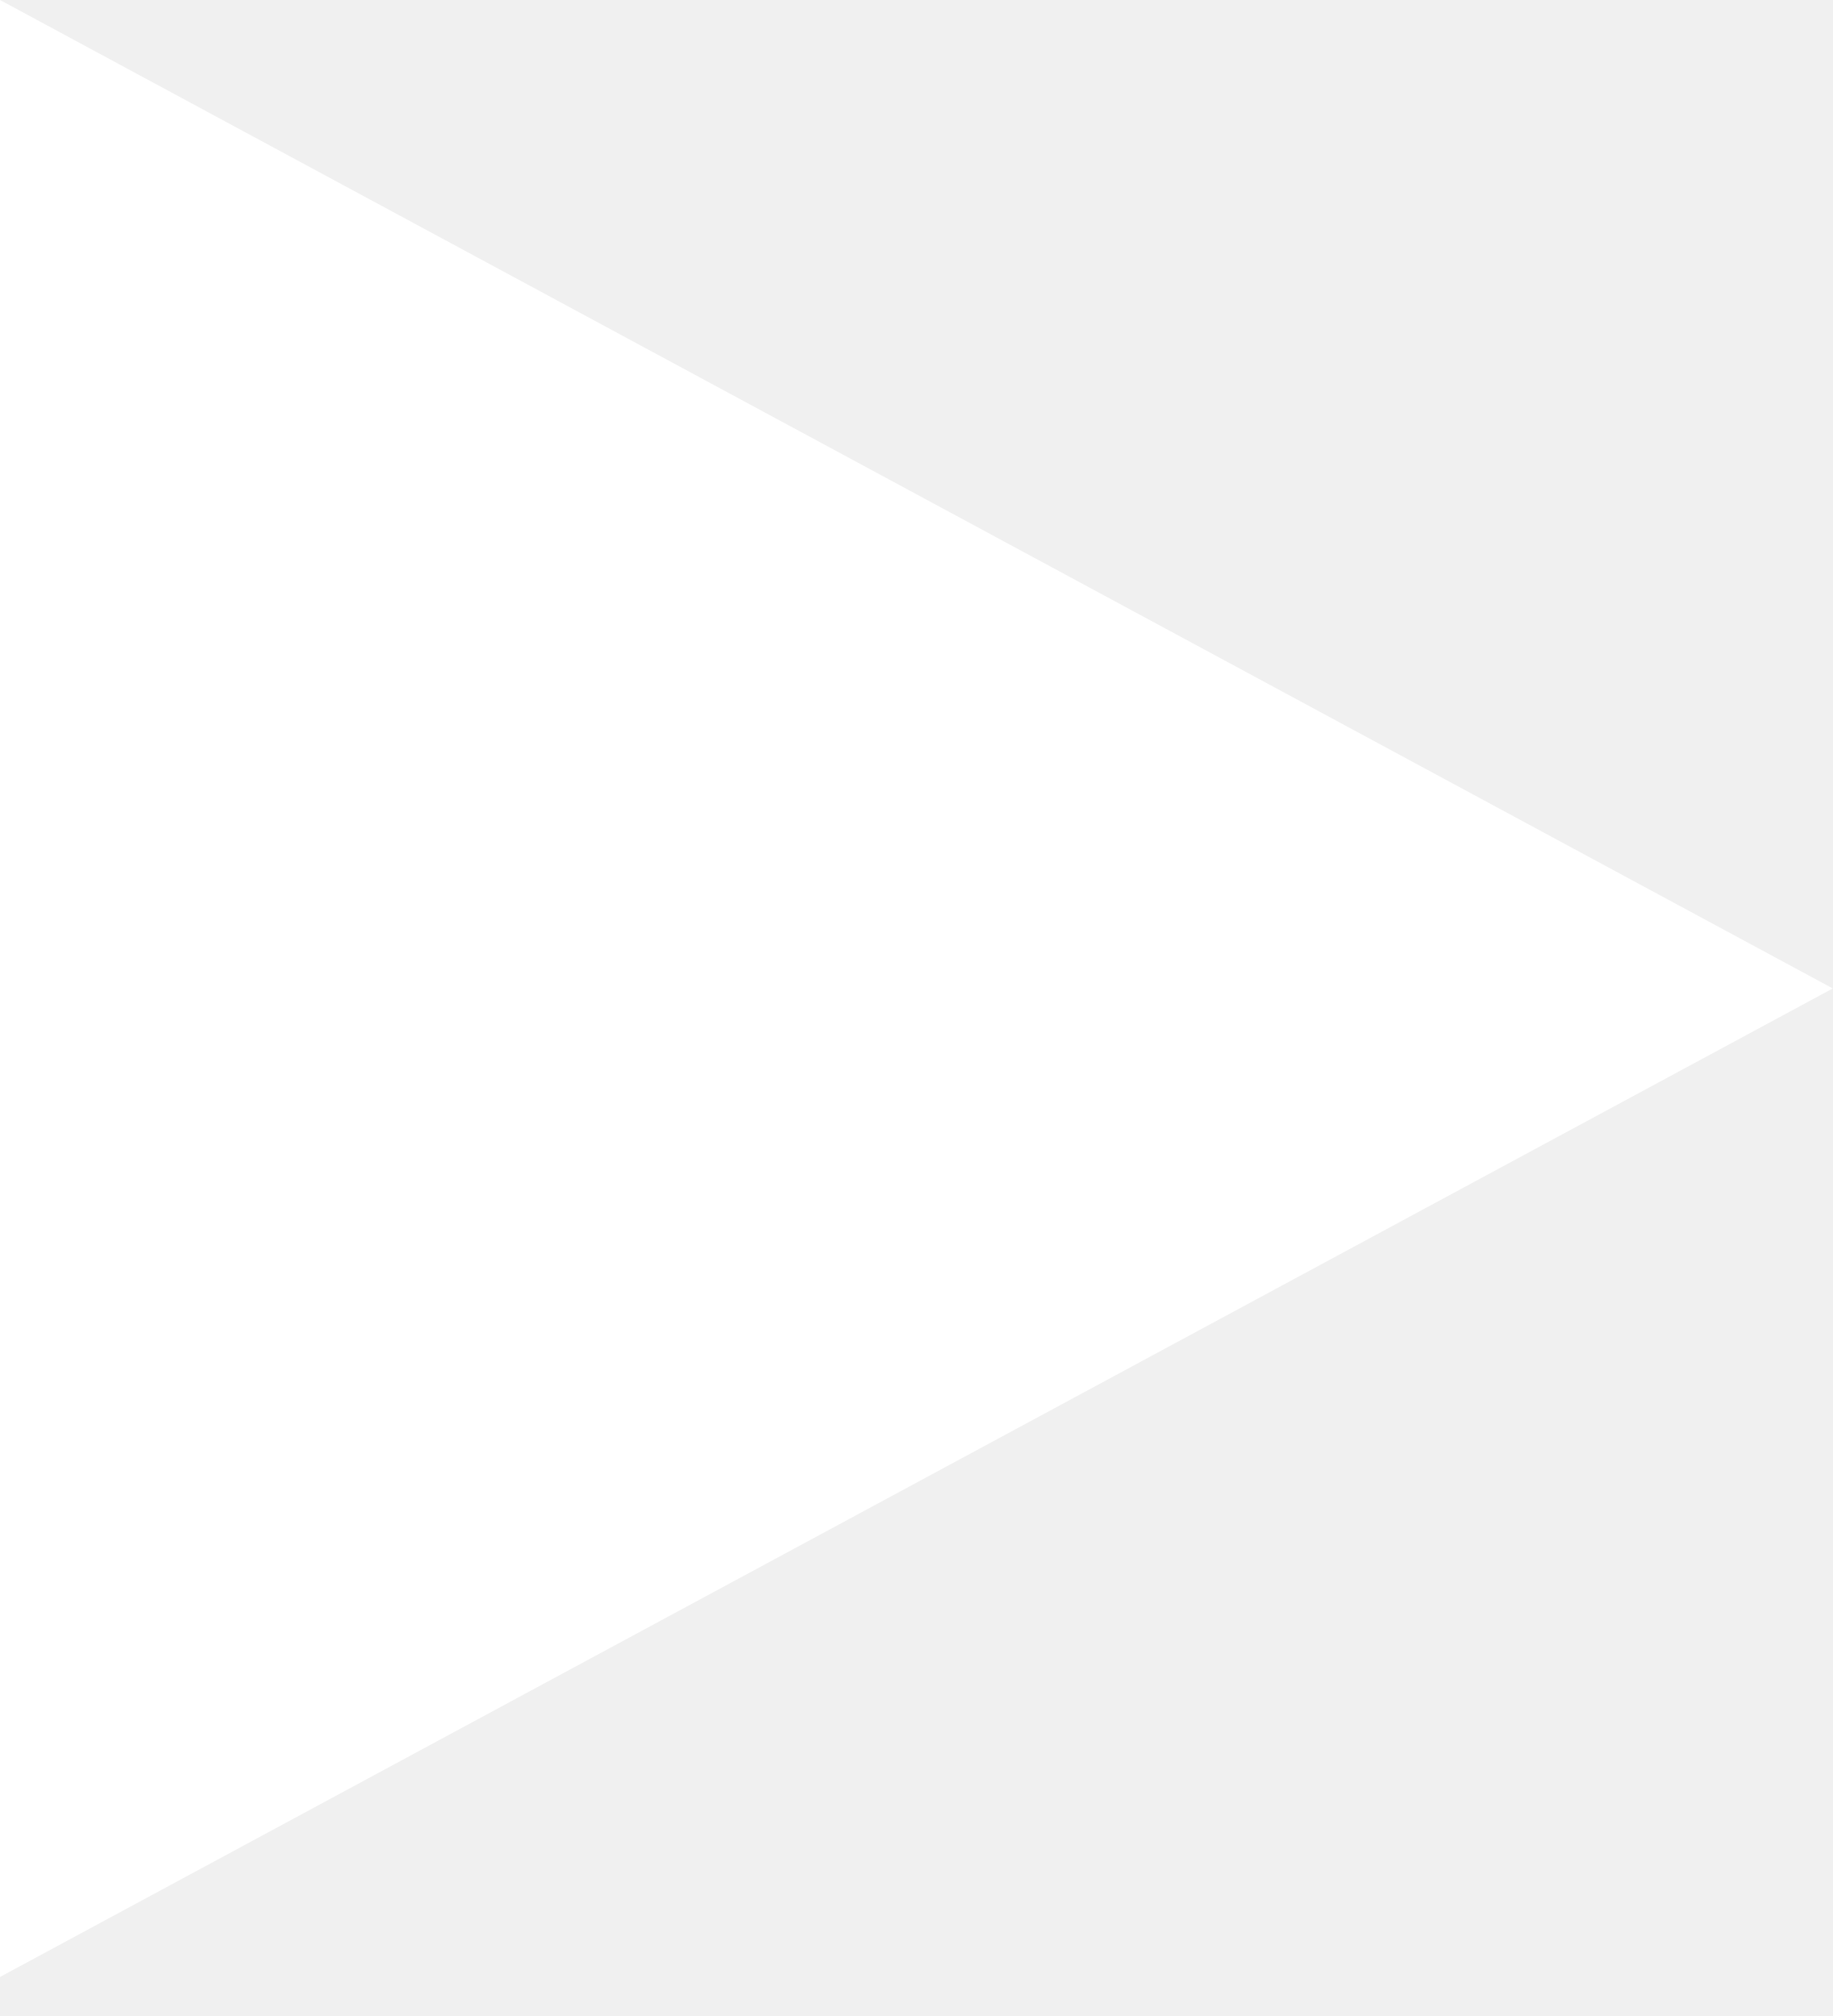
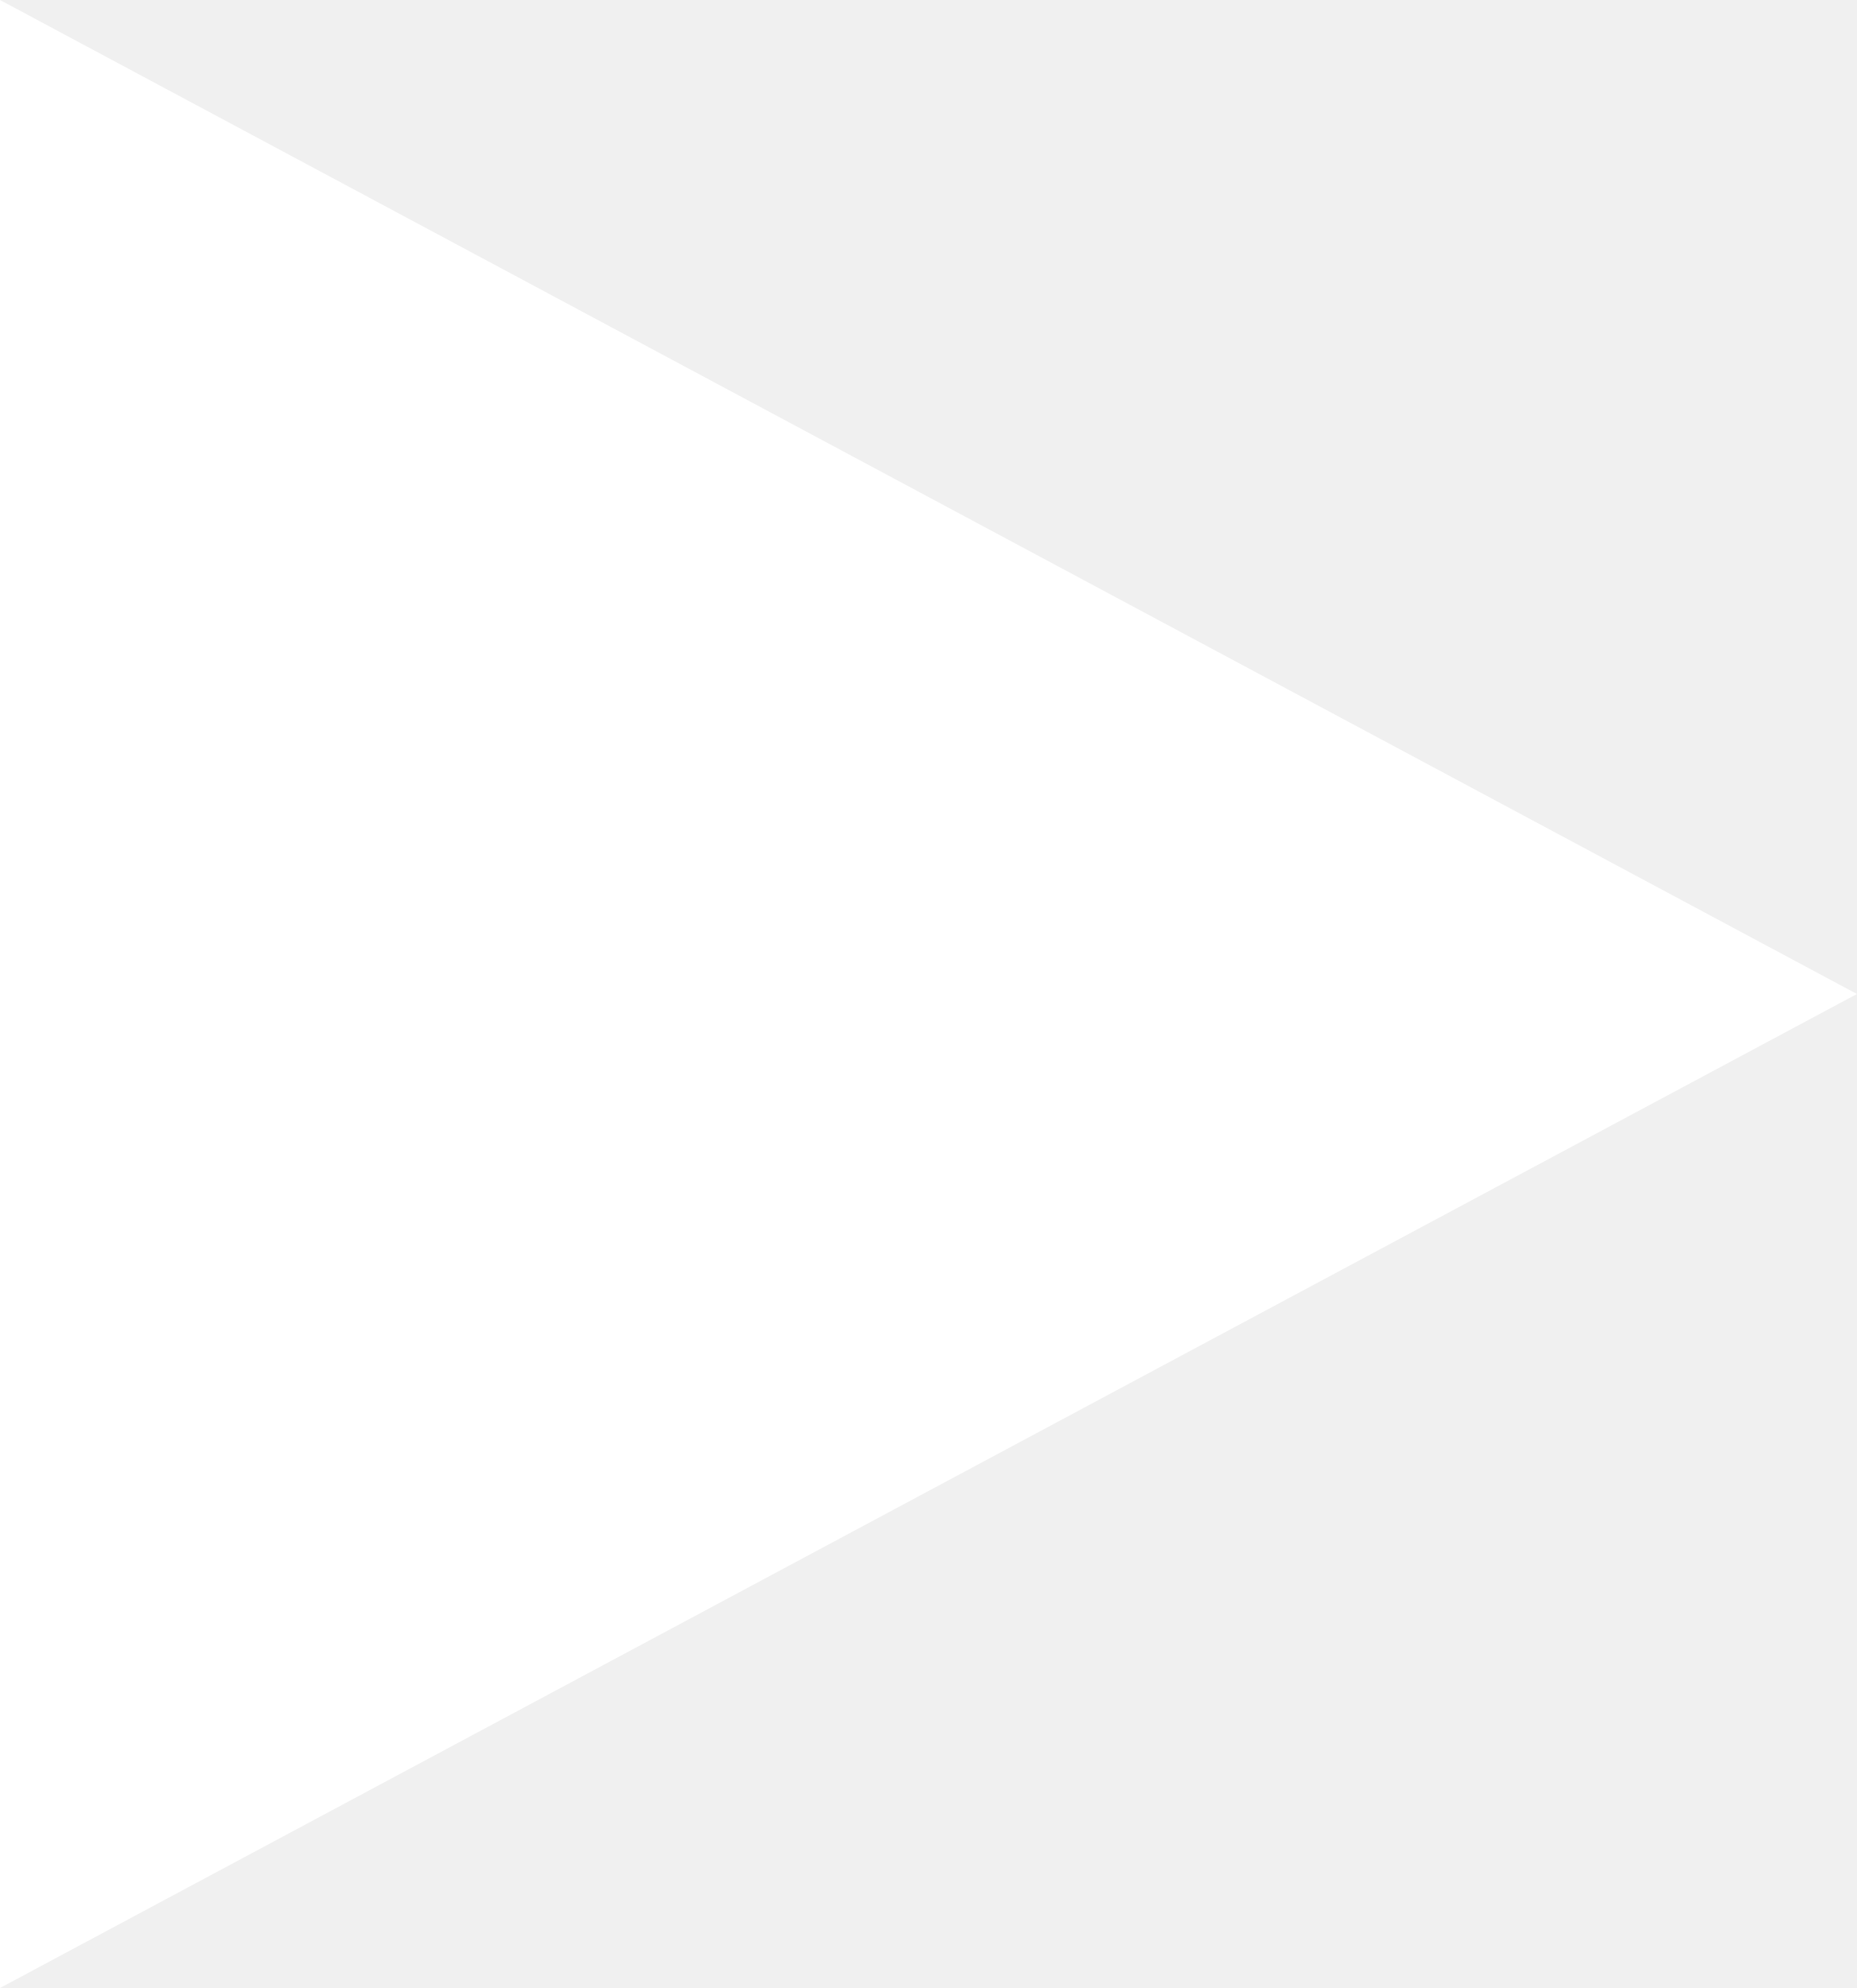
- <svg xmlns="http://www.w3.org/2000/svg" width="30px" height="33px" viewBox="0 0 30 33" version="1.1">
+ <svg xmlns="http://www.w3.org/2000/svg" width="99px" height="106px" viewBox="0 0 99 106" version="1.1">
  <defs />
  <g id="Page-1" stroke="none" stroke-width="1" fill="none" fill-rule="evenodd">
-     <g id="buttons" transform="translate(-320, -655)" fill="#FFFFFF">
-       <polygon id="Stroke-460" points="350 671.18 320 655 320 687.361" />
+     <g id="buttons" transform="translate(-262, -125)" fill="#FFFFFF">
+       <polygon id="controller-play" points="361 178 262 125 262 231" />
    </g>
  </g>
</svg>
